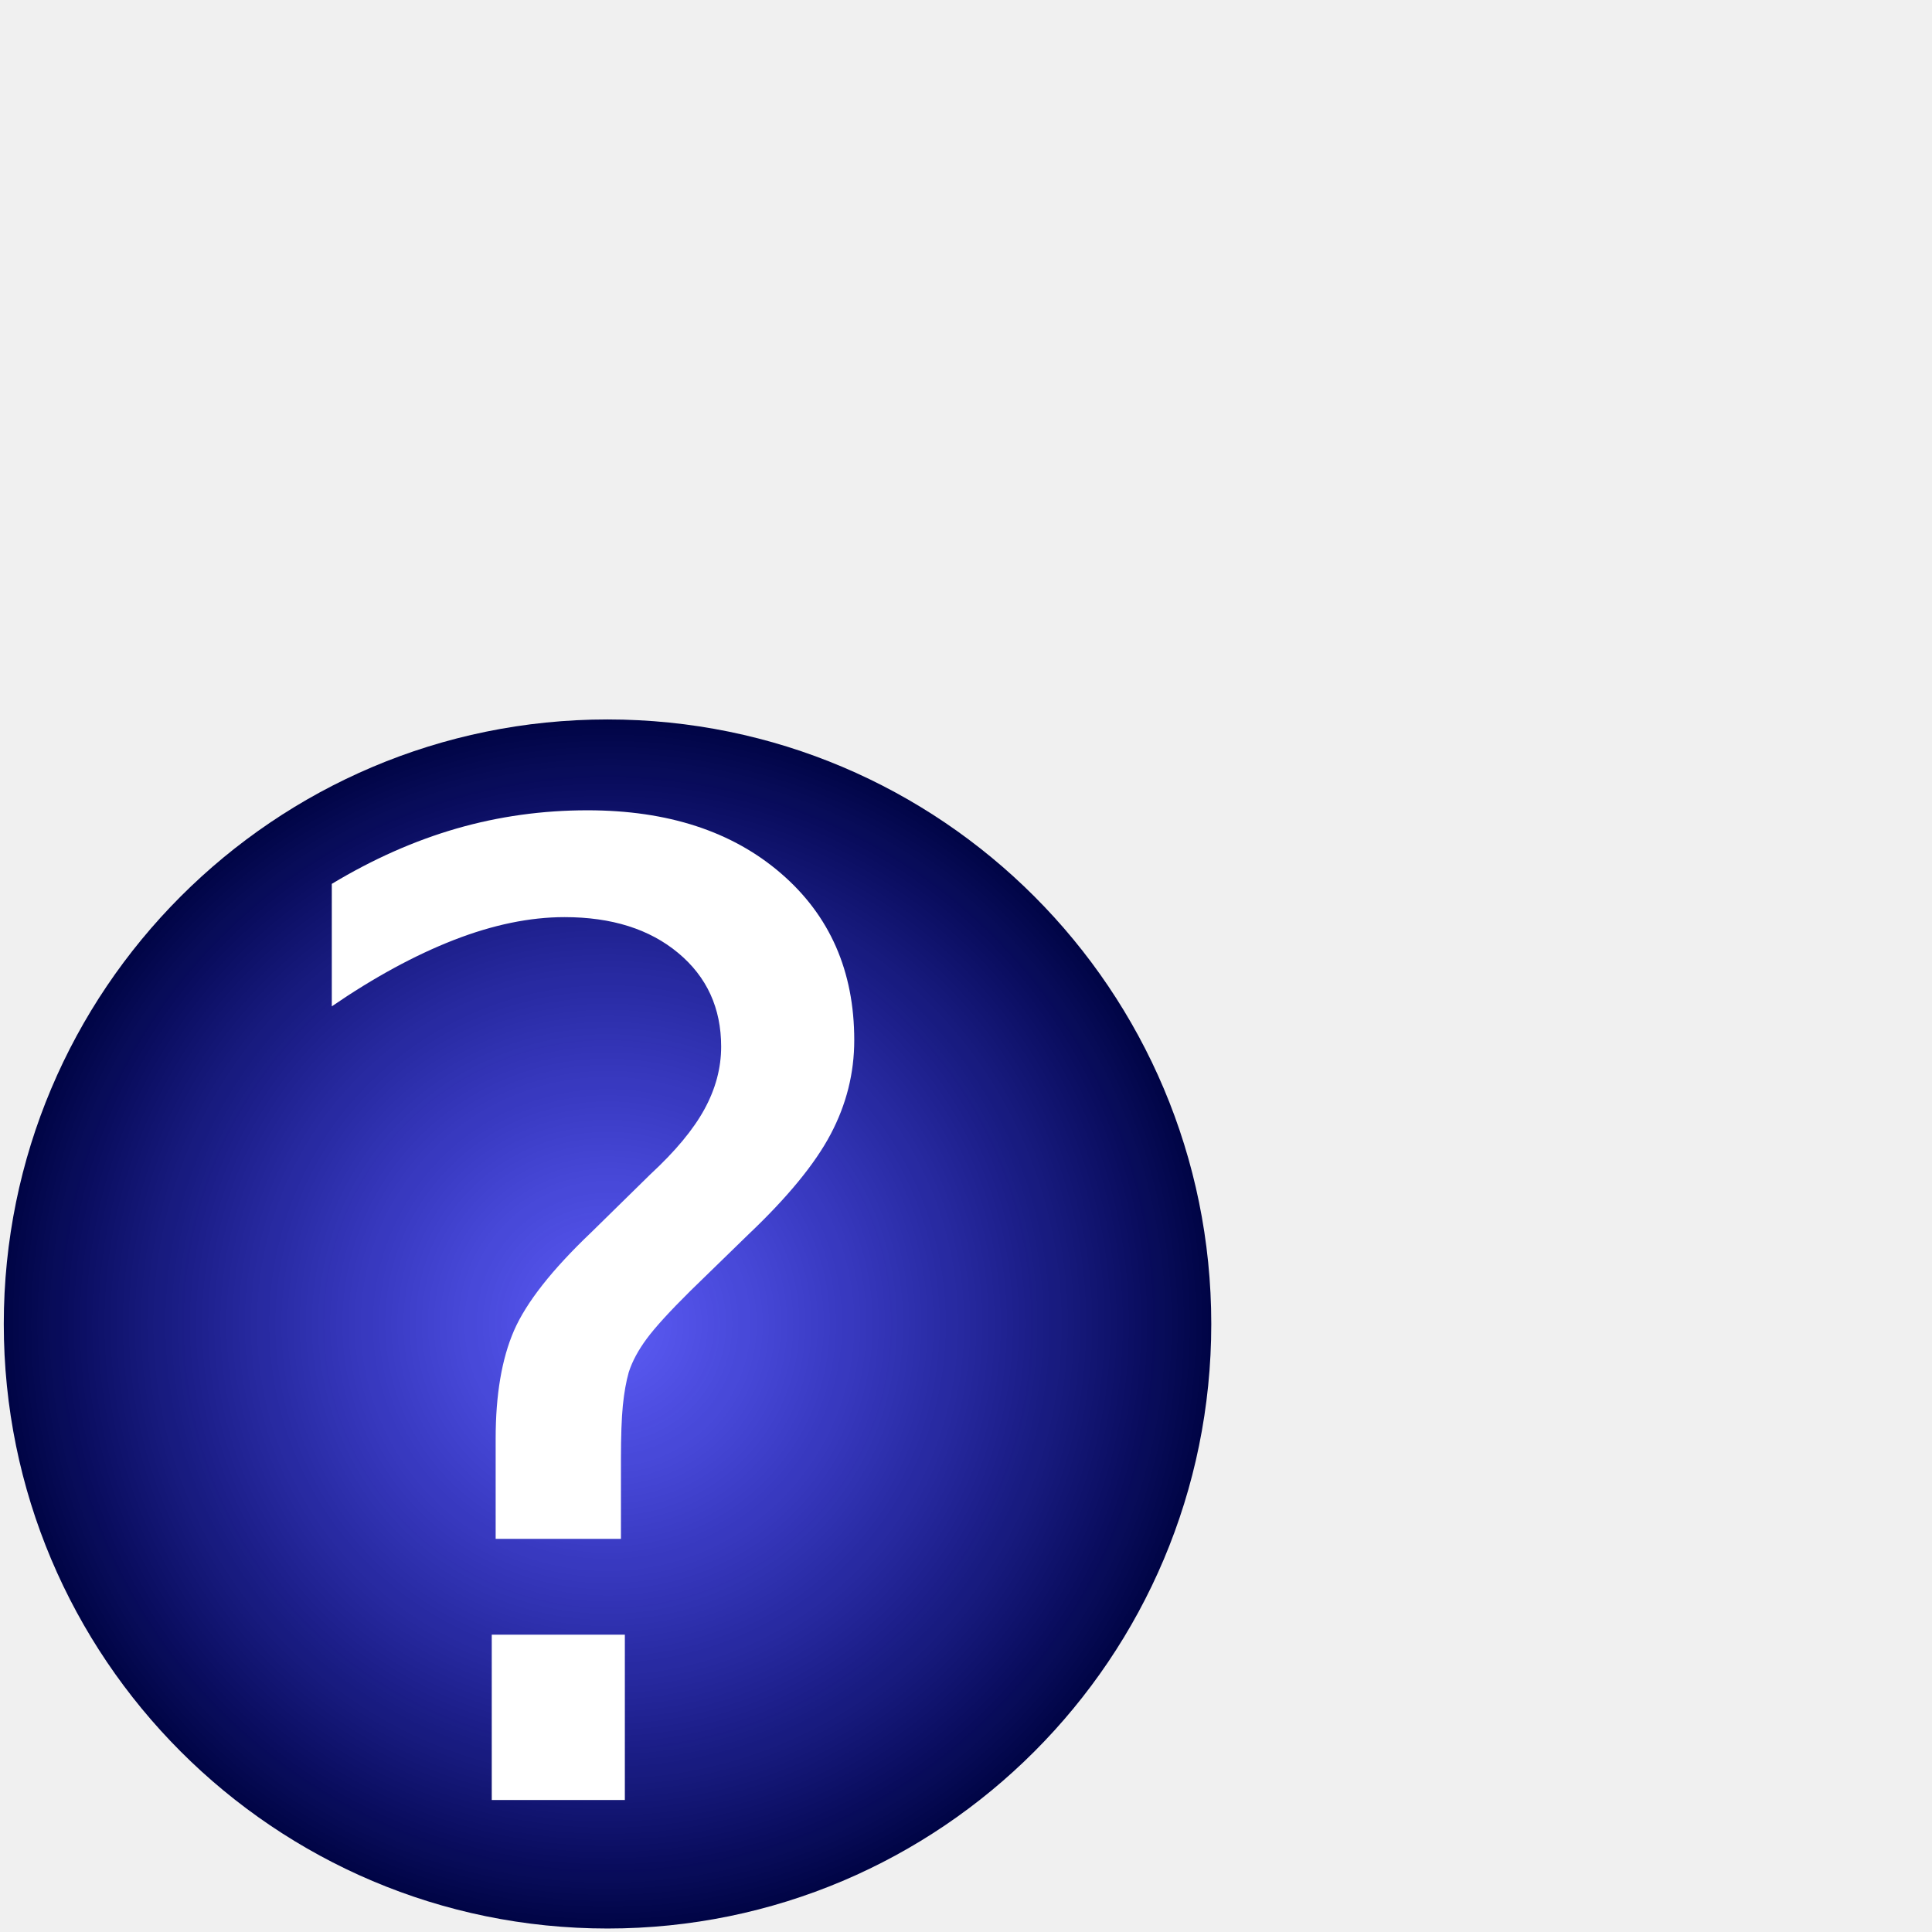
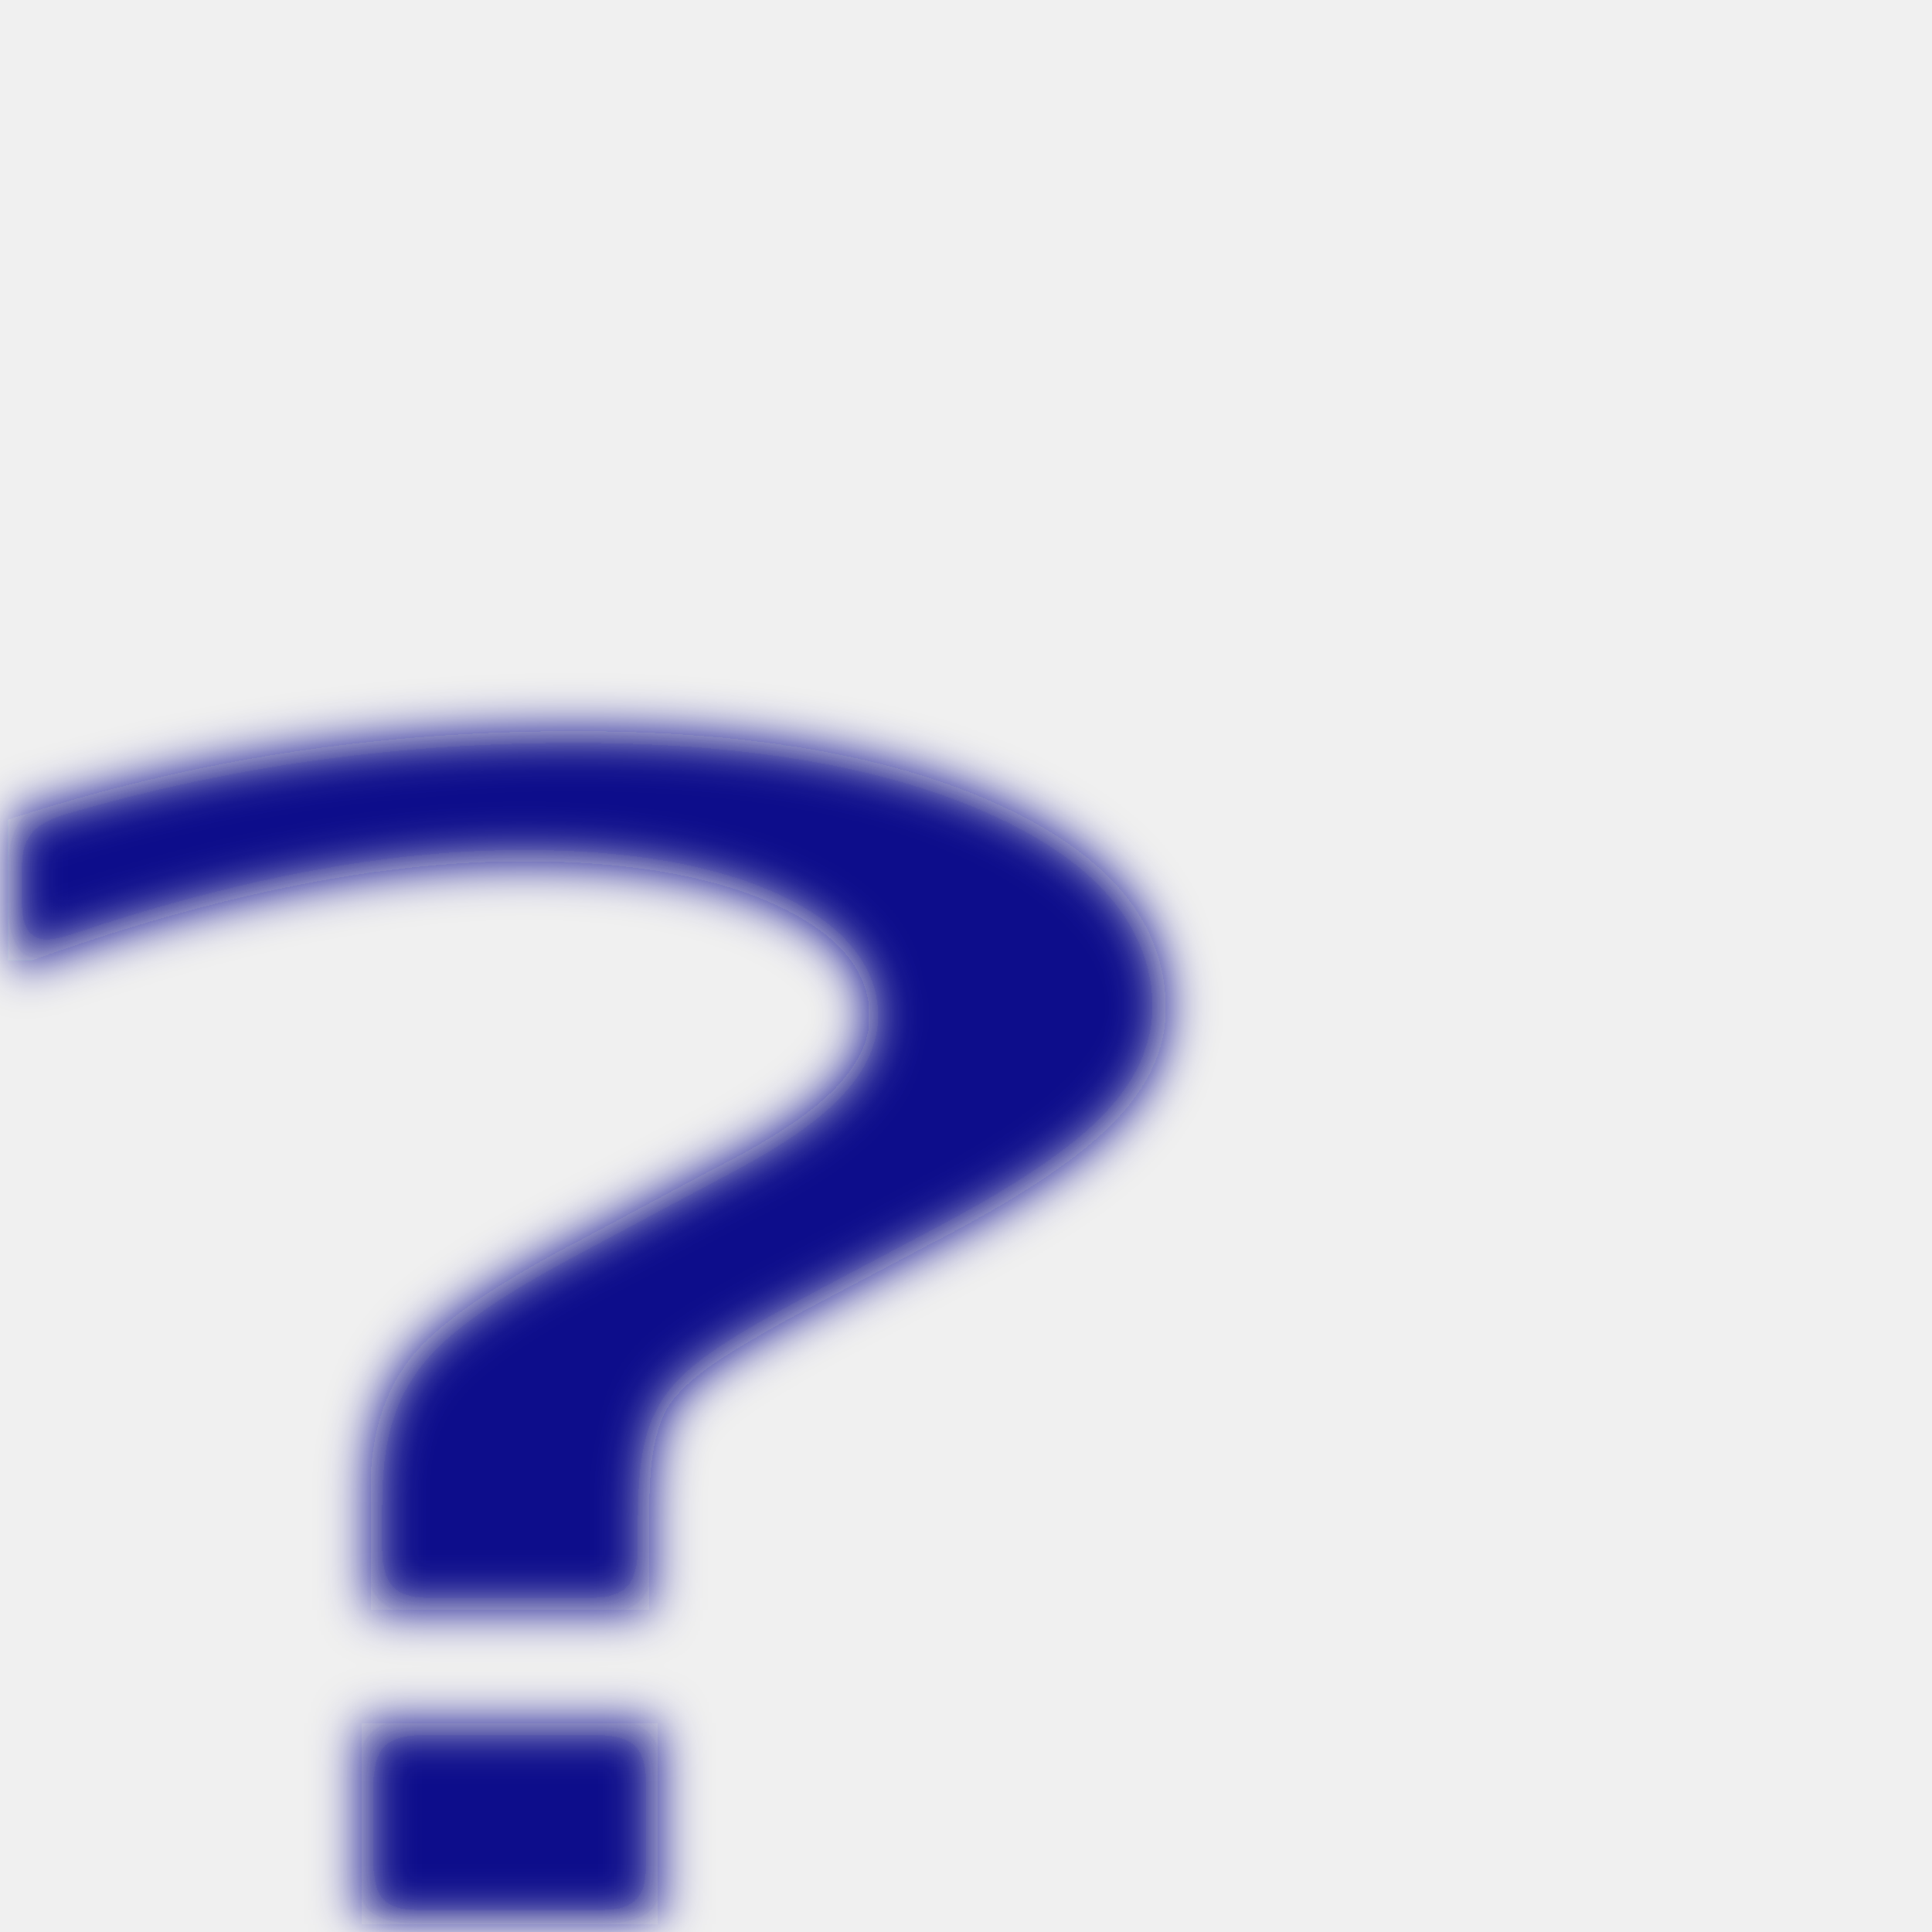
<svg xmlns="http://www.w3.org/2000/svg" xmlns:xlink="http://www.w3.org/1999/xlink" width="256" height="256" id="svg2183" version="1.0">
  <defs id="defs2185">
    <linearGradient id="linearGradient4154">
-       <stop style="stop-color:#0000f8;stop-opacity:0.612;" offset="0" id="stop4156" />
-       <stop style="stop-color:#000445;stop-opacity:1;" offset="1" id="stop4158" />
+       <stop style="stop-color:#c8c8c8;stop-opacity:0.565;" offset="0" id="stop4156" />
+       <stop style="stop-color:#646464;stop-opacity:1;" offset="1" id="stop4158" />
    </linearGradient>
-     <radialGradient xlink:href="#linearGradient4154" id="radialGradient3183" cx="47.119" cy="208.495" fx="47.119" fy="208.495" r="46.99" gradientUnits="userSpaceOnUse" />
+     <radialGradient xlink:href="#linearGradient4154" id="radialGradient4162" cx="47.119" cy="208.495" fx="47.119" fy="208.495" r="47.49" gradientUnits="userSpaceOnUse" />
+     <filter id="filter3459">
+       <feGaussianBlur stdDeviation="3.265" id="feGaussianBlur3461" />
+     </filter>
  </defs>
  <g id="layer1">
-     <path style="fill:url(#radialGradient3183);fill-opacity:1.0;stroke:none;stroke-opacity:0.764" id="path3183" d="M 94.109 208.495 A 46.99 46.99 0 1 1  0.129,208.495 A 46.99 46.99 0 1 1  94.109 208.495 z" transform="matrix(1.702481,0,0,1.704696,0.281369,-179.9866)" />
-     <text xml:space="preserve" style="font-size:177.28px;font-style:normal;font-weight:normal;fill:#000000;fill-opacity:1;stroke:none;stroke-width:1px;stroke-linecap:butt;stroke-linejoin:miter;stroke-opacity:1;font-family:Bitstream Vera Sans" x="31.103" y="239.303" id="text2387" transform="scale(1.003303,0.9967074)">
-       <tspan id="tspan2389" x="31.103" y="239.303" style="fill:#ffffff">?</tspan>
-     </text>
-     <flowRoot xml:space="preserve" id="flowRoot2391" style="fill:black;stroke:none;stroke-opacity:1;stroke-width:1px;stroke-linejoin:miter;stroke-linecap:butt;fill-opacity:1;font-family:Bitstream Vera Sans;font-style:normal;font-weight:normal;font-size:22">
-       <flowRegion id="flowRegion2393">
-         <rect id="rect2395" width="22.627" height="34.97" x="44.226" y="156.234" />
-       </flowRegion>
-       <flowPara id="flowPara2397" />
-     </flowRoot>
+     <path style="fill:#070d8b;fill-opacity:1;stroke:none;stroke-width:24.115;stroke-opacity:1;filter:url(#filter3459)" d="M 48.055,228.471 L 87.08,228.471 L 87.08,254.851 L 48.055,254.851 L 48.055,228.471 z M 85.926,213.204 L 49.209,213.204 L 49.209,197.21 C 49.209,190.217 51.003,184.47 54.591,179.969 C 58.18,175.469 65.741,170.241 77.276,164.287 L 94.577,155.043 C 101.882,151.373 107.169,147.912 110.437,144.657 C 113.705,141.403 115.339,138.08 115.339,134.687 C 115.339,128.525 111.142,123.539 102.747,119.731 C 94.353,115.923 83.235,114.019 69.394,114.019 C 59.269,114.019 48.472,115.231 37.001,117.654 C 25.531,120.077 13.58,123.609 1.149,128.248 L 1.149,108.722 C 13.196,104.776 25.403,101.833 37.77,99.894 C 50.138,97.955 62.922,96.986 76.122,96.986 C 99.704,96.986 118.639,100.344 132.929,107.06 C 147.219,113.777 154.364,122.639 154.364,133.648 C 154.364,138.91 152.057,143.913 147.443,148.656 C 142.829,153.399 134.755,158.748 123.221,164.702 L 106.304,173.634 C 100.28,176.888 96.019,179.433 93.52,181.267 C 91.021,183.102 89.258,184.885 88.233,186.616 C 87.464,188.07 86.888,189.836 86.503,191.913 C 86.119,193.99 85.926,196.829 85.926,200.429 L 85.926,213.204 z " id="flowRoot2163" />
  </g>
</svg>
